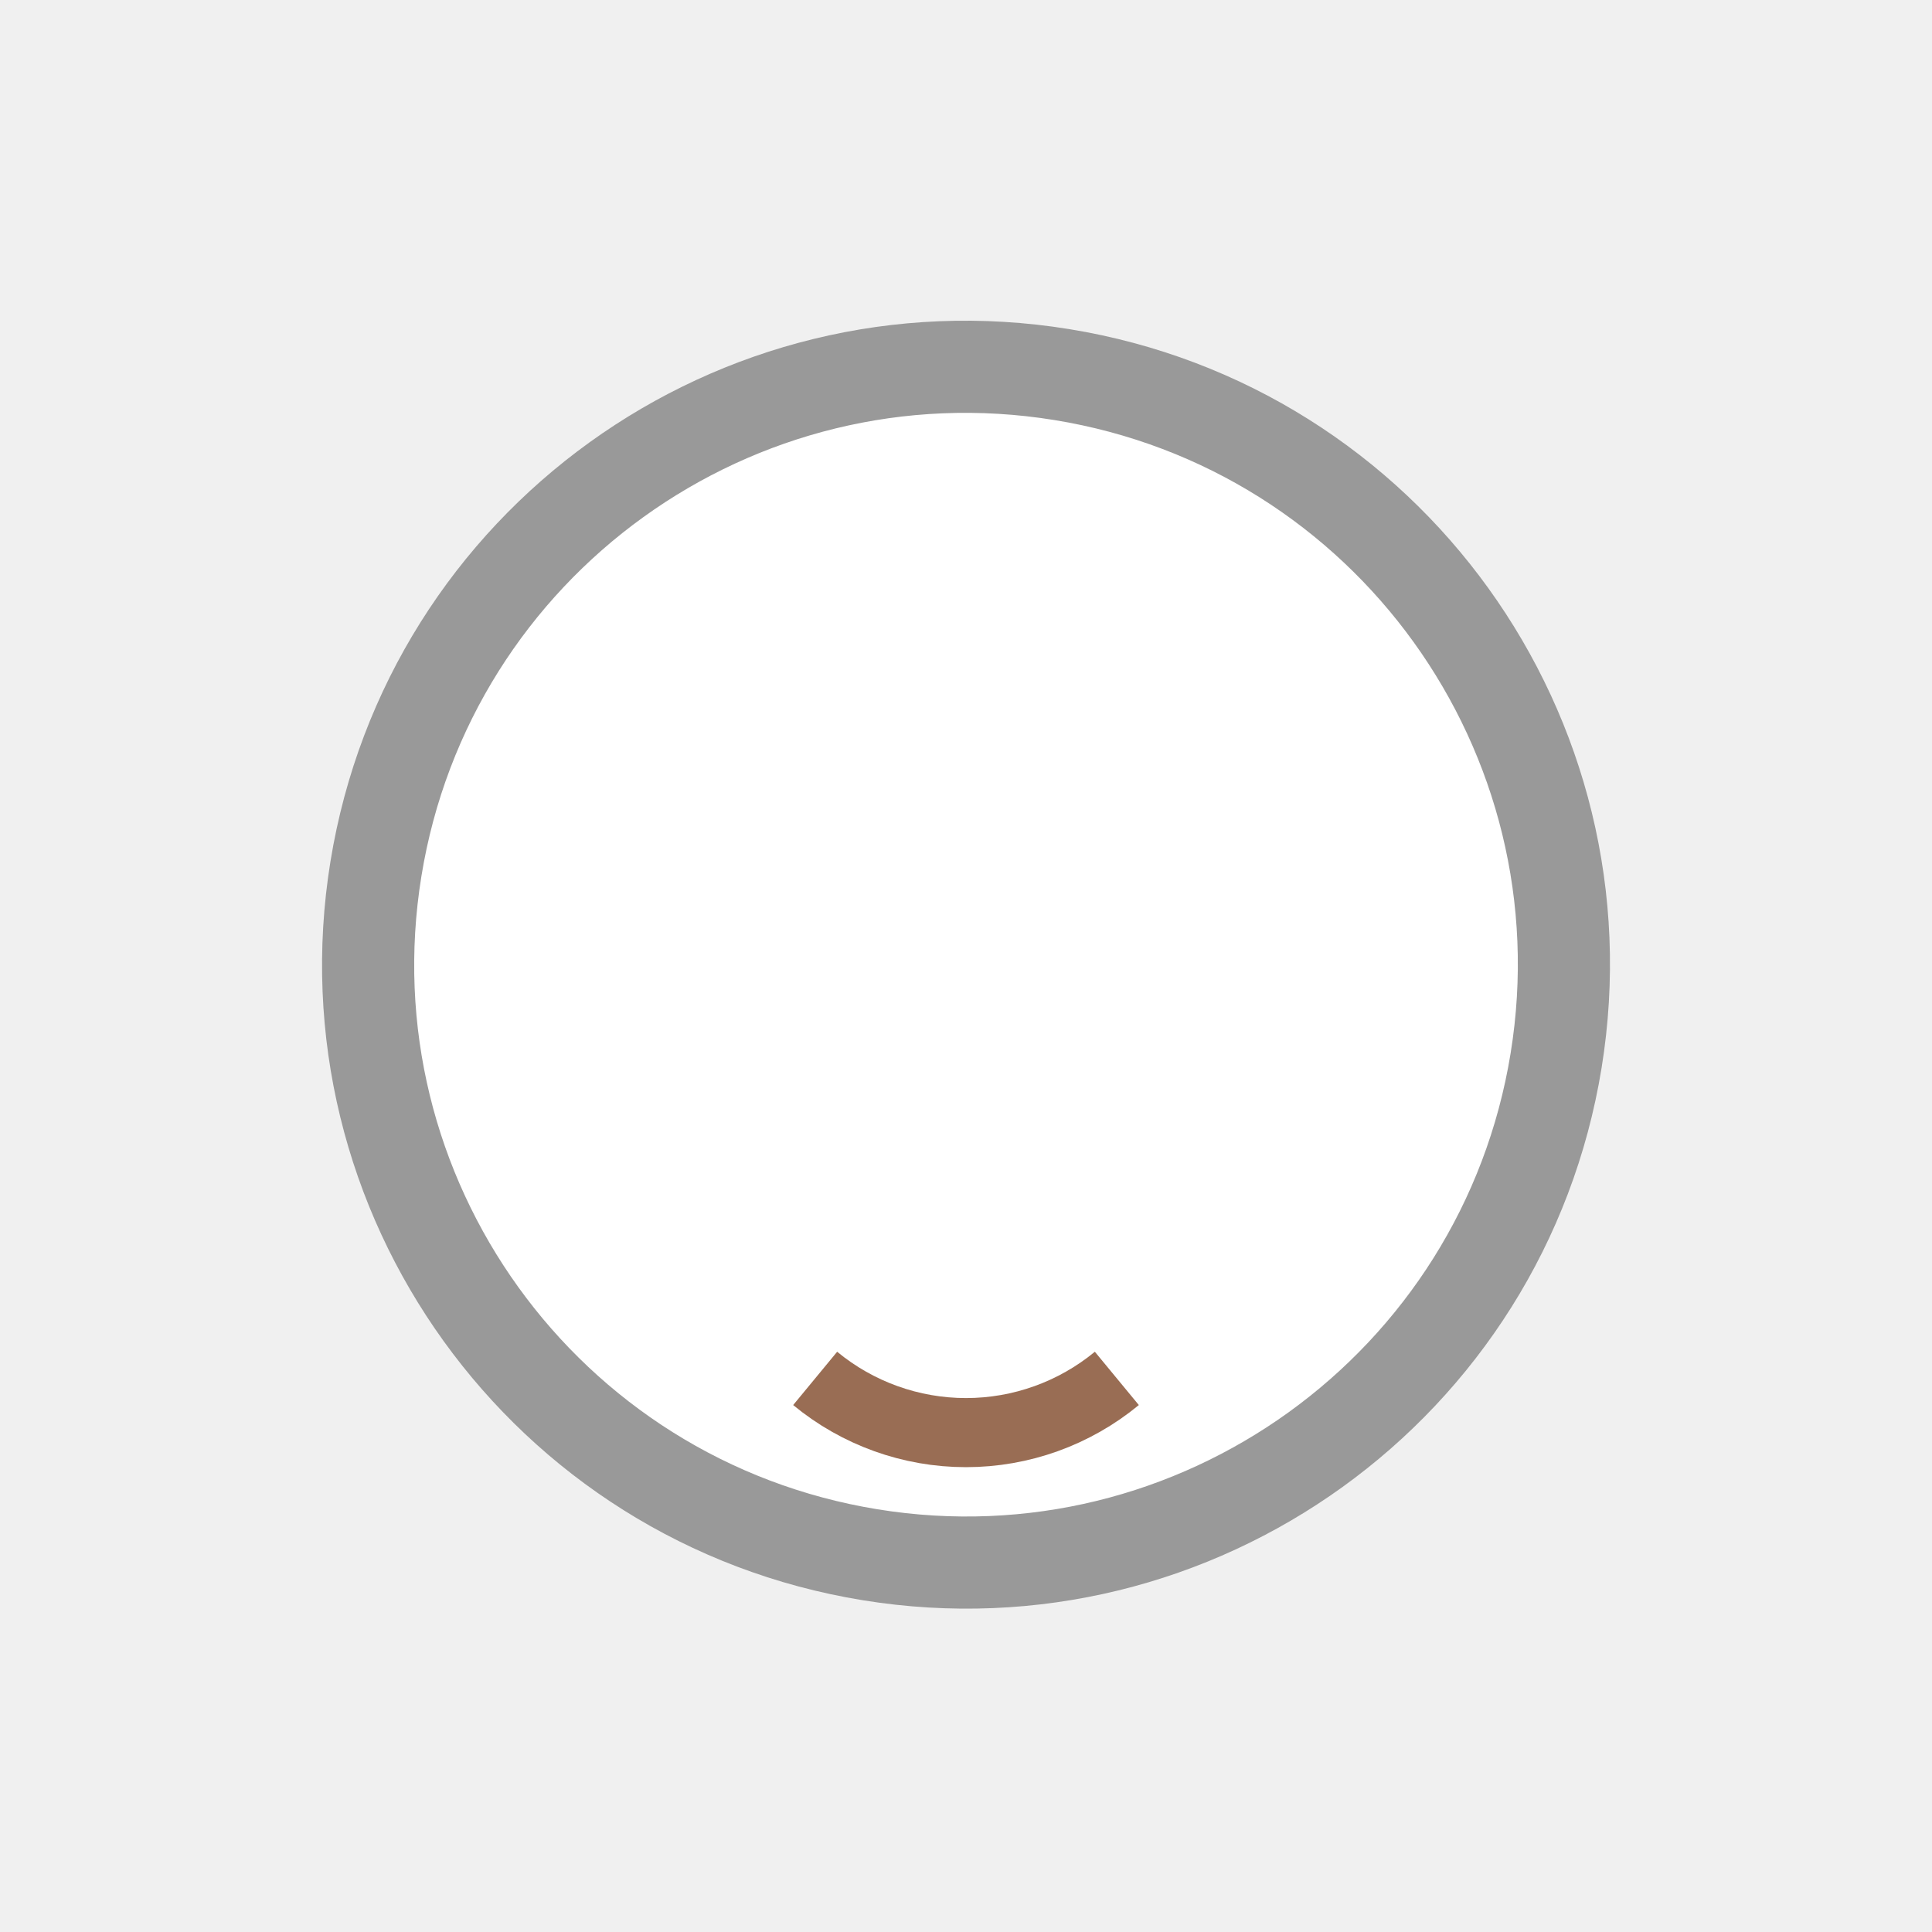
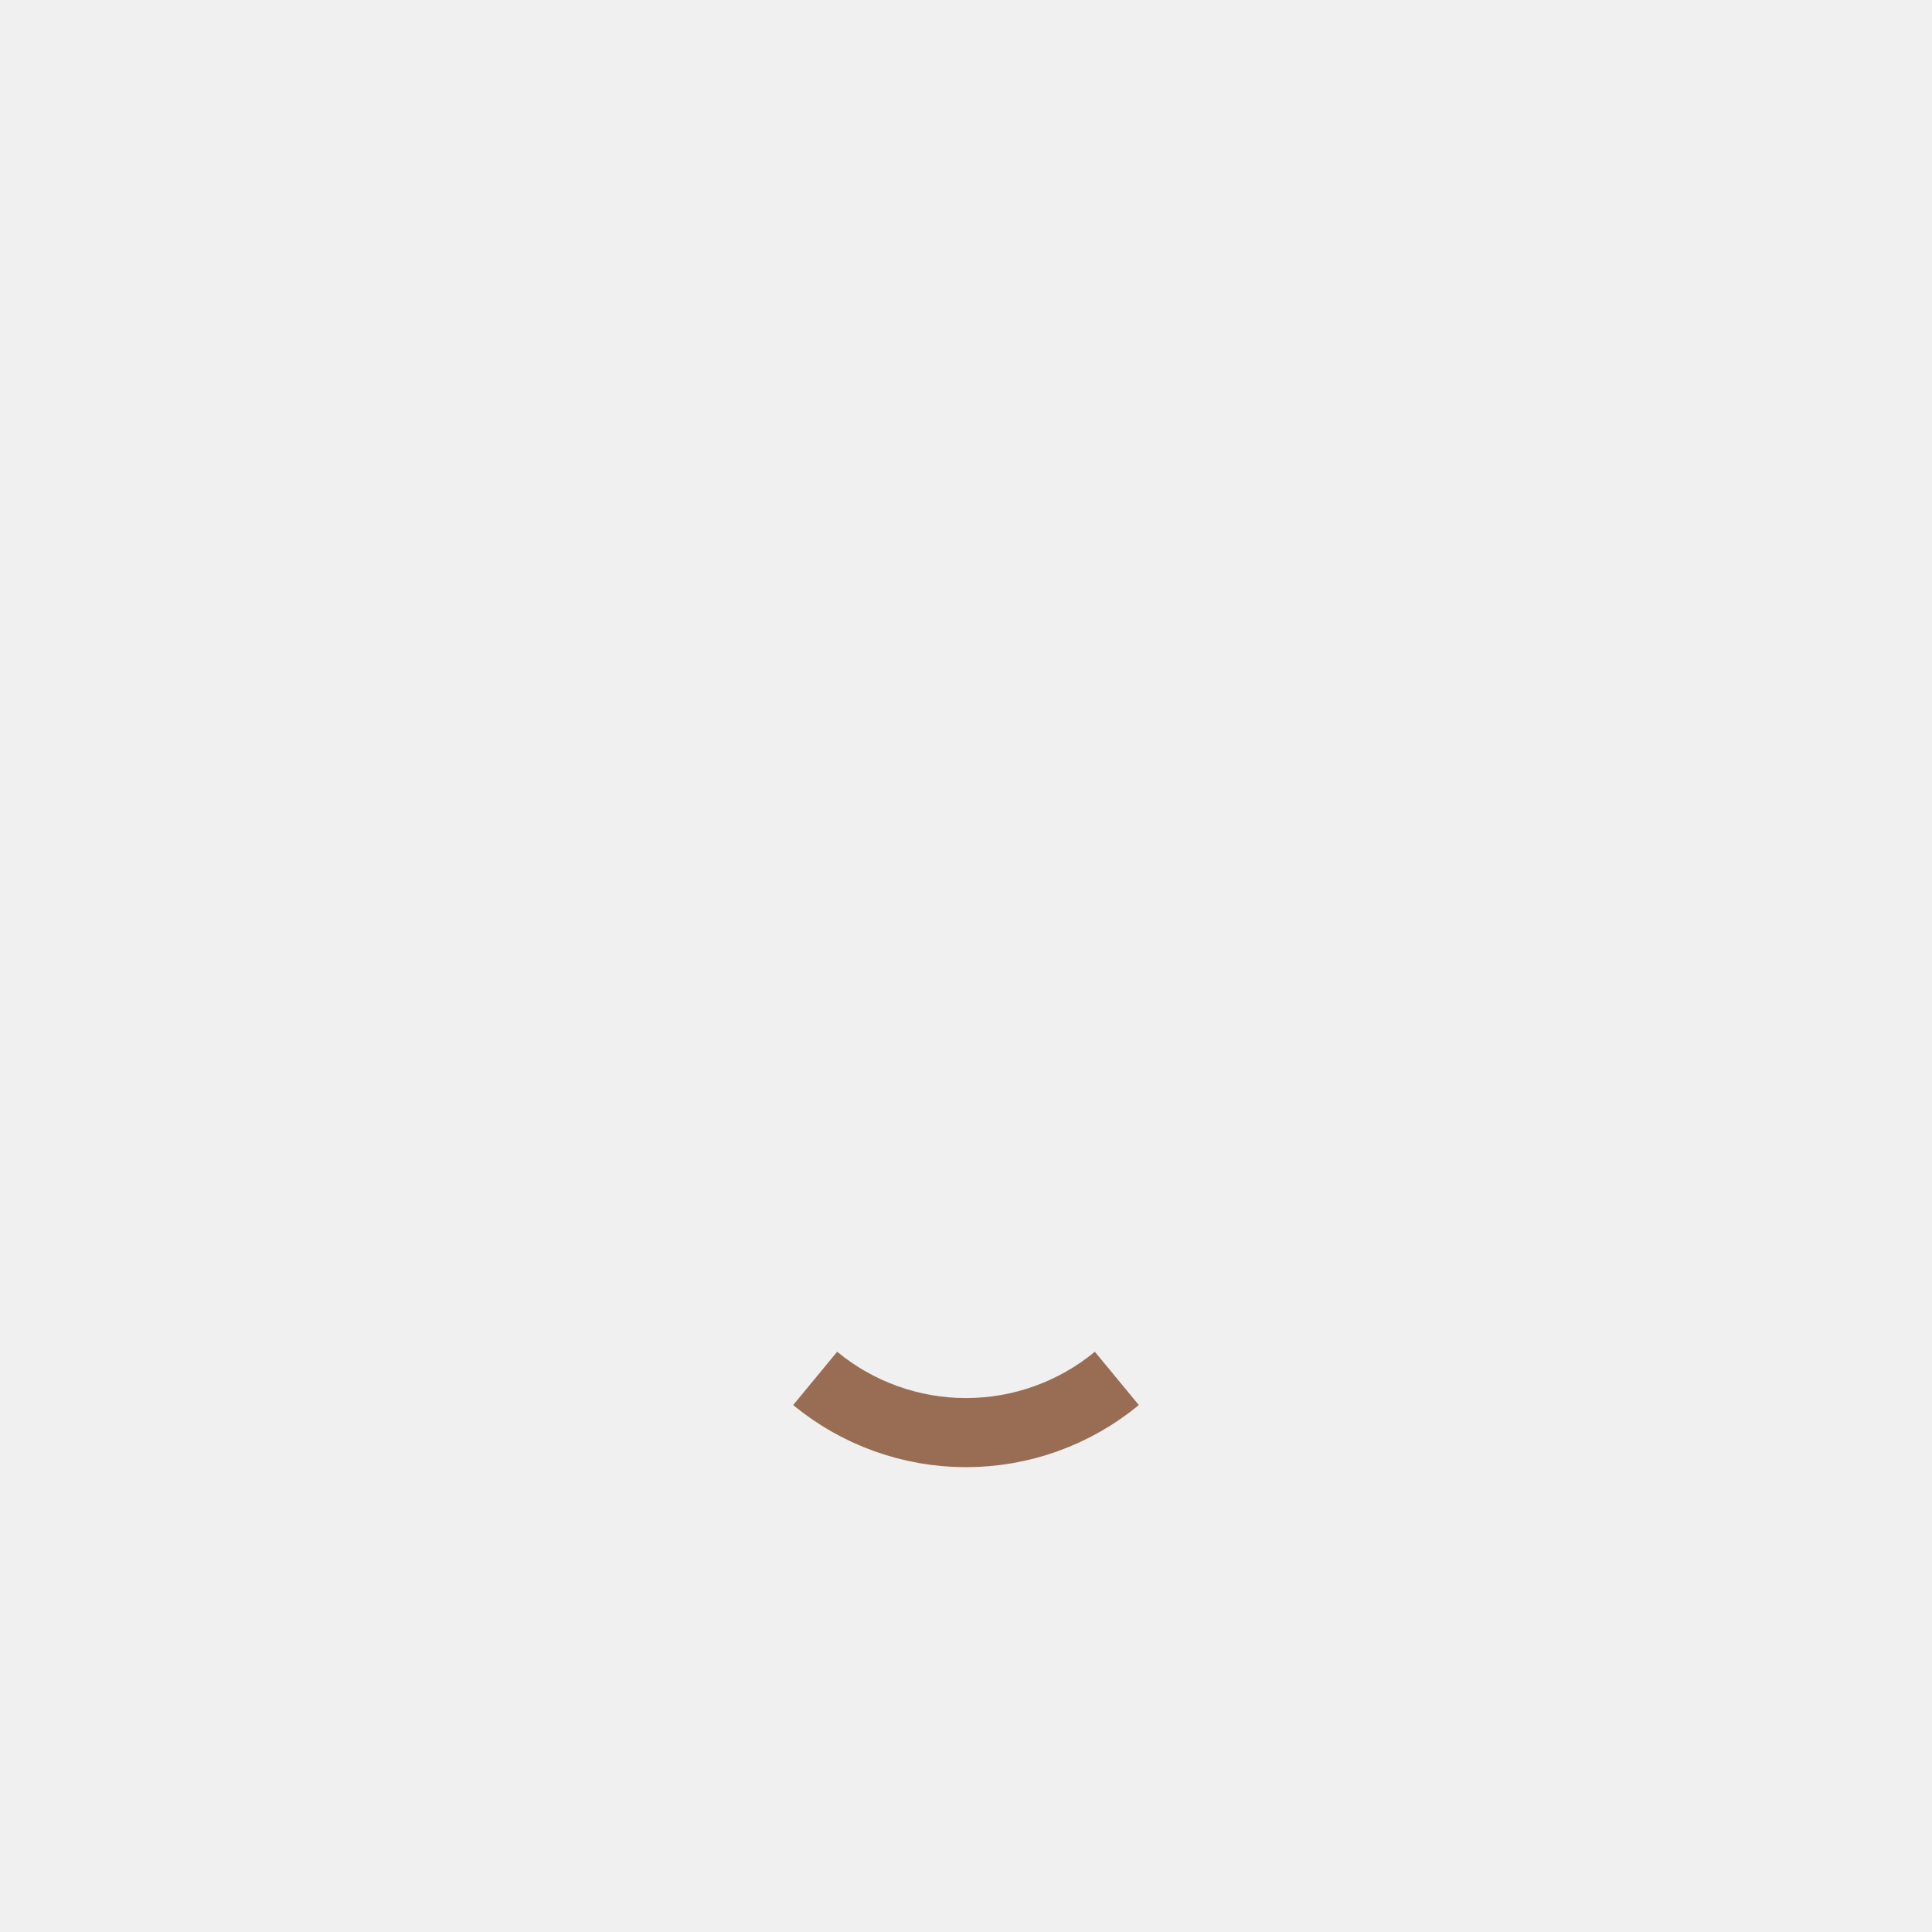
<svg xmlns="http://www.w3.org/2000/svg" width="52" height="52" viewBox="0 0 52 52" fill="none">
-   <path d="M41.883 28.543C43.306 19.771 37.35 11.506 28.579 10.082C19.807 8.659 11.542 14.615 10.118 23.386C8.695 32.158 14.651 40.423 23.422 41.847C32.194 43.27 40.459 37.314 41.883 28.543Z" fill="white" stroke="#999999" stroke-width="2.48" />
  <path d="M30.06 37.1C28.917 38.043 27.482 38.559 26 38.559C24.518 38.559 23.083 38.043 21.94 37.1" stroke="#996D54" stroke-width="1.86" />
</svg>
